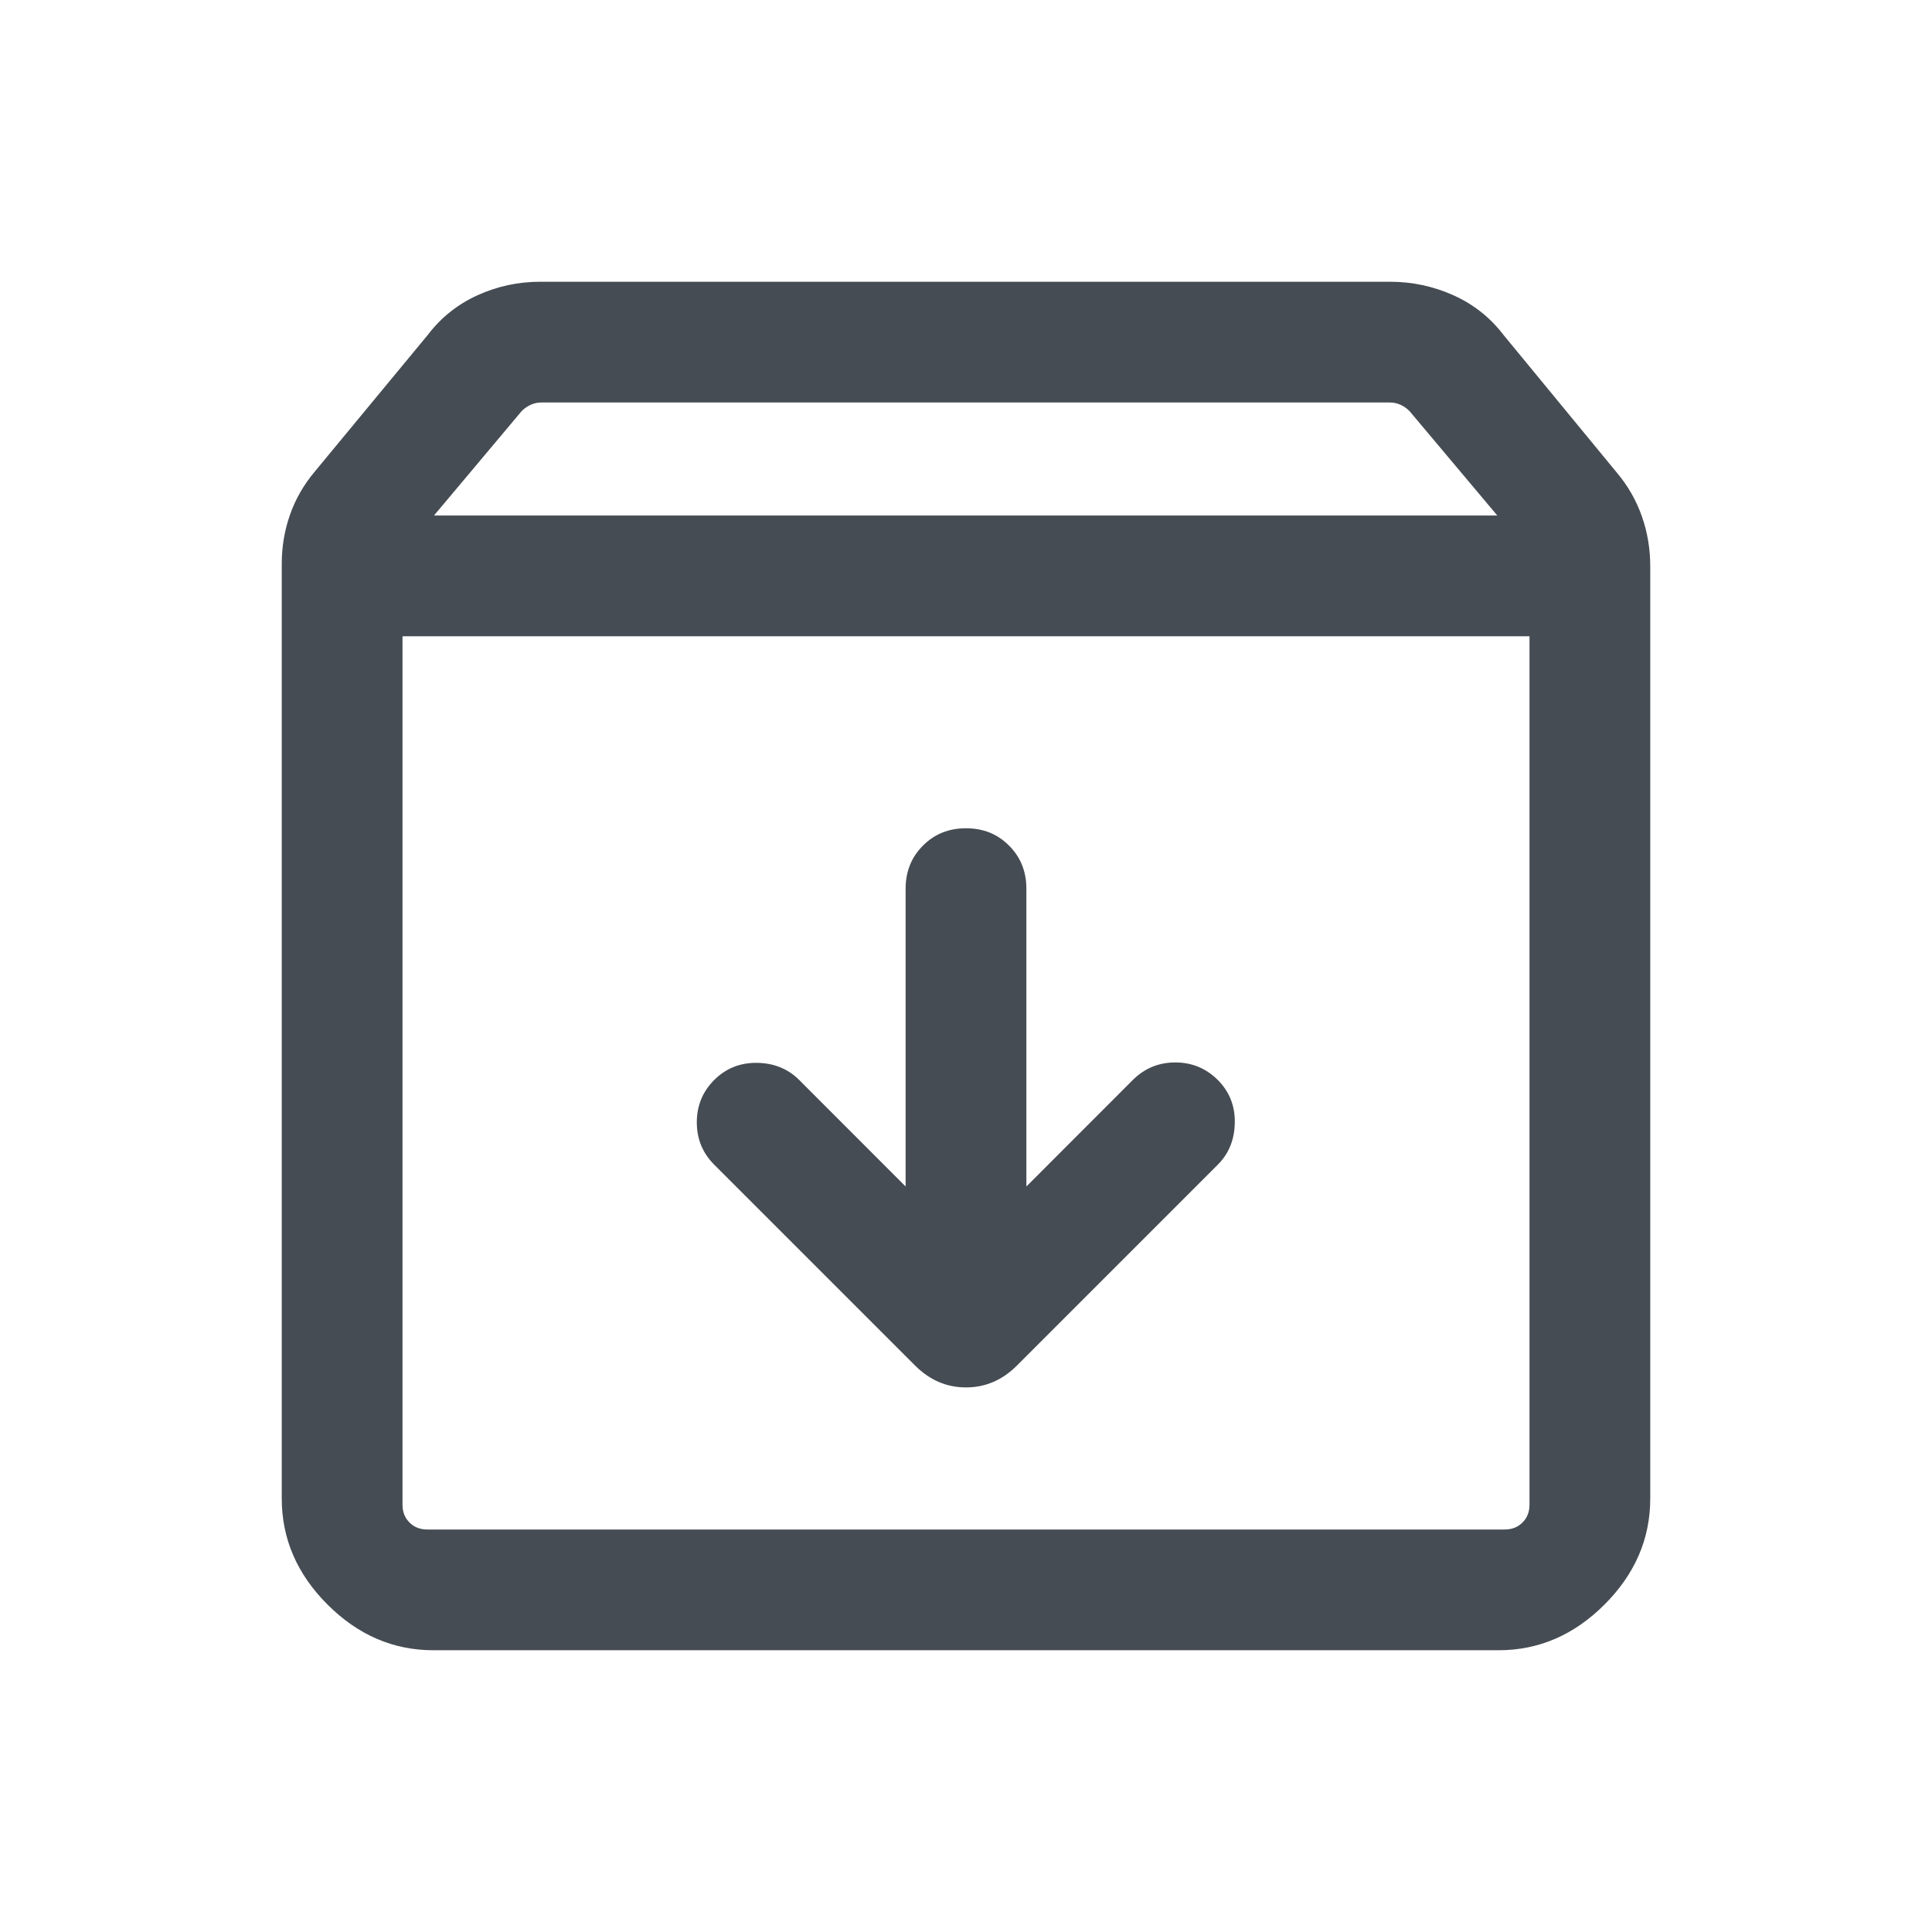
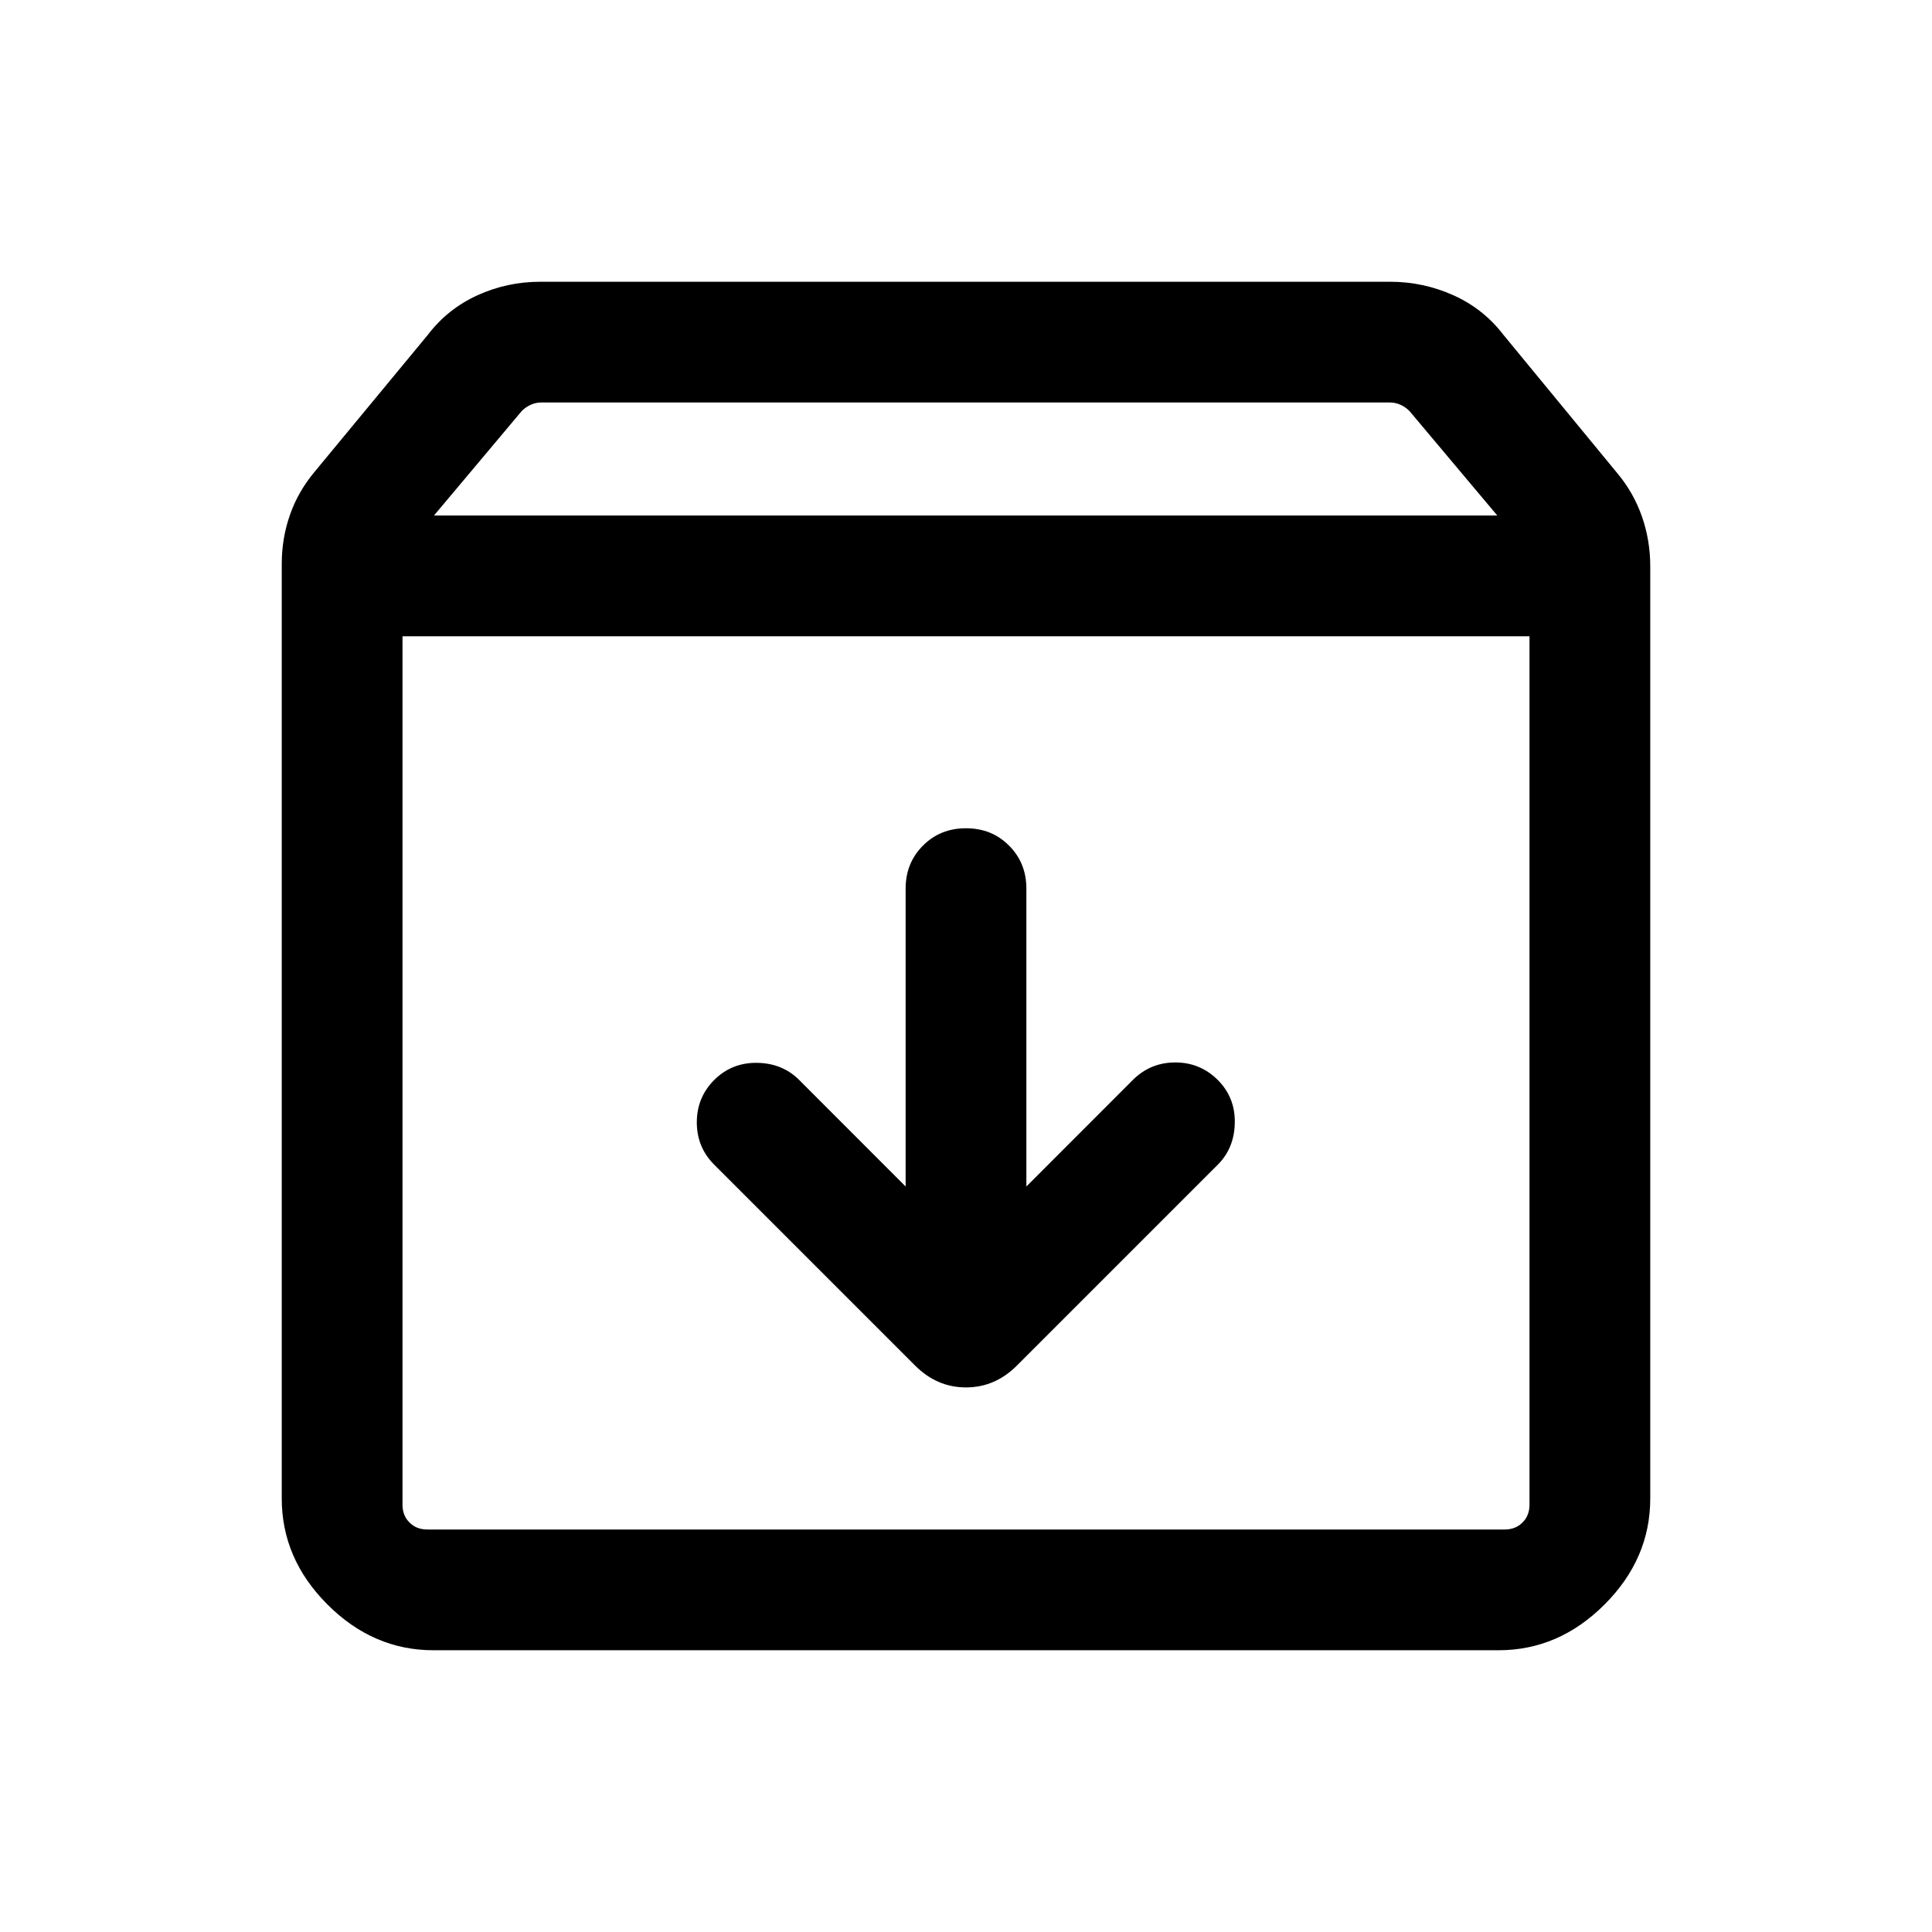
- <svg xmlns="http://www.w3.org/2000/svg" width="24" height="24" viewBox="0 0 24 24" fill="none">
+ <svg xmlns="http://www.w3.org/2000/svg" viewBox="0 0 24 24" fill="none">
  <mask id="mask0_1195_9194" style="mask-type:alpha" maskUnits="userSpaceOnUse" x="0" y="0" width="24" height="24">
    <rect width="24" height="24" fill="#D9D9D9" />
  </mask>
  <g mask="url(#mask0_1195_9194)">
-     <path d="M12 10.289C11.787 10.289 11.609 10.36 11.466 10.504C11.322 10.647 11.25 10.826 11.25 11.039V14.739L9.927 13.415C9.789 13.277 9.614 13.206 9.405 13.203C9.195 13.2 9.018 13.271 8.873 13.415C8.728 13.56 8.656 13.736 8.656 13.942C8.656 14.149 8.728 14.324 8.873 14.469L11.367 16.963C11.548 17.144 11.759 17.235 12 17.235C12.241 17.235 12.452 17.144 12.633 16.963L15.127 14.469C15.265 14.331 15.336 14.157 15.339 13.947C15.343 13.738 15.272 13.56 15.127 13.415C14.982 13.271 14.806 13.198 14.6 13.198C14.394 13.198 14.218 13.271 14.073 13.415L12.75 14.739V11.039C12.75 10.826 12.678 10.647 12.534 10.504C12.391 10.36 12.213 10.289 12 10.289ZM5 7.904V18.692C5 18.782 5.029 18.856 5.087 18.913C5.144 18.971 5.218 19 5.308 19H18.692C18.782 19 18.856 18.971 18.913 18.913C18.971 18.856 19 18.782 19 18.692V7.904H5ZM5.385 20.5C4.886 20.5 4.447 20.311 4.068 19.932C3.689 19.553 3.5 19.114 3.5 18.615V7.006C3.5 6.792 3.534 6.588 3.603 6.393C3.671 6.199 3.774 6.02 3.912 5.856L5.316 4.158C5.479 3.944 5.685 3.78 5.931 3.668C6.177 3.556 6.437 3.5 6.712 3.5H17.269C17.544 3.5 17.805 3.556 18.055 3.668C18.304 3.78 18.511 3.944 18.675 4.158L20.088 5.875C20.226 6.039 20.328 6.22 20.397 6.417C20.466 6.615 20.5 6.821 20.5 7.035V18.615C20.5 19.114 20.311 19.553 19.932 19.932C19.553 20.311 19.114 20.5 18.615 20.5H5.385ZM5.391 6.404H18.6L17.509 5.106C17.477 5.074 17.441 5.048 17.399 5.029C17.357 5.01 17.314 5 17.269 5H6.721C6.676 5 6.633 5.01 6.591 5.029C6.55 5.048 6.513 5.074 6.481 5.106L5.391 6.404Z" fill="#464C53" />
+     <path d="M12 10.289C11.787 10.289 11.609 10.36 11.466 10.504C11.322 10.647 11.25 10.826 11.25 11.039V14.739L9.927 13.415C9.789 13.277 9.614 13.206 9.405 13.203C9.195 13.2 9.018 13.271 8.873 13.415C8.728 13.56 8.656 13.736 8.656 13.942C8.656 14.149 8.728 14.324 8.873 14.469L11.367 16.963C11.548 17.144 11.759 17.235 12 17.235C12.241 17.235 12.452 17.144 12.633 16.963L15.127 14.469C15.265 14.331 15.336 14.157 15.339 13.947C15.343 13.738 15.272 13.56 15.127 13.415C14.982 13.271 14.806 13.198 14.6 13.198C14.394 13.198 14.218 13.271 14.073 13.415L12.75 14.739V11.039C12.75 10.826 12.678 10.647 12.534 10.504C12.391 10.36 12.213 10.289 12 10.289ZM5 7.904V18.692C5 18.782 5.029 18.856 5.087 18.913C5.144 18.971 5.218 19 5.308 19H18.692C18.782 19 18.856 18.971 18.913 18.913C18.971 18.856 19 18.782 19 18.692V7.904H5ZM5.385 20.5C4.886 20.5 4.447 20.311 4.068 19.932C3.689 19.553 3.5 19.114 3.5 18.615V7.006C3.5 6.792 3.534 6.588 3.603 6.393C3.671 6.199 3.774 6.02 3.912 5.856L5.316 4.158C5.479 3.944 5.685 3.78 5.931 3.668C6.177 3.556 6.437 3.5 6.712 3.5H17.269C17.544 3.5 17.805 3.556 18.055 3.668C18.304 3.78 18.511 3.944 18.675 4.158L20.088 5.875C20.226 6.039 20.328 6.22 20.397 6.417C20.466 6.615 20.5 6.821 20.5 7.035V18.615C20.5 19.114 20.311 19.553 19.932 19.932C19.553 20.311 19.114 20.5 18.615 20.5H5.385ZM5.391 6.404H18.6L17.509 5.106C17.477 5.074 17.441 5.048 17.399 5.029C17.357 5.01 17.314 5 17.269 5H6.721C6.676 5 6.633 5.01 6.591 5.029C6.55 5.048 6.513 5.074 6.481 5.106L5.391 6.404Z" fill="currentColor" />
  </g>
</svg>
